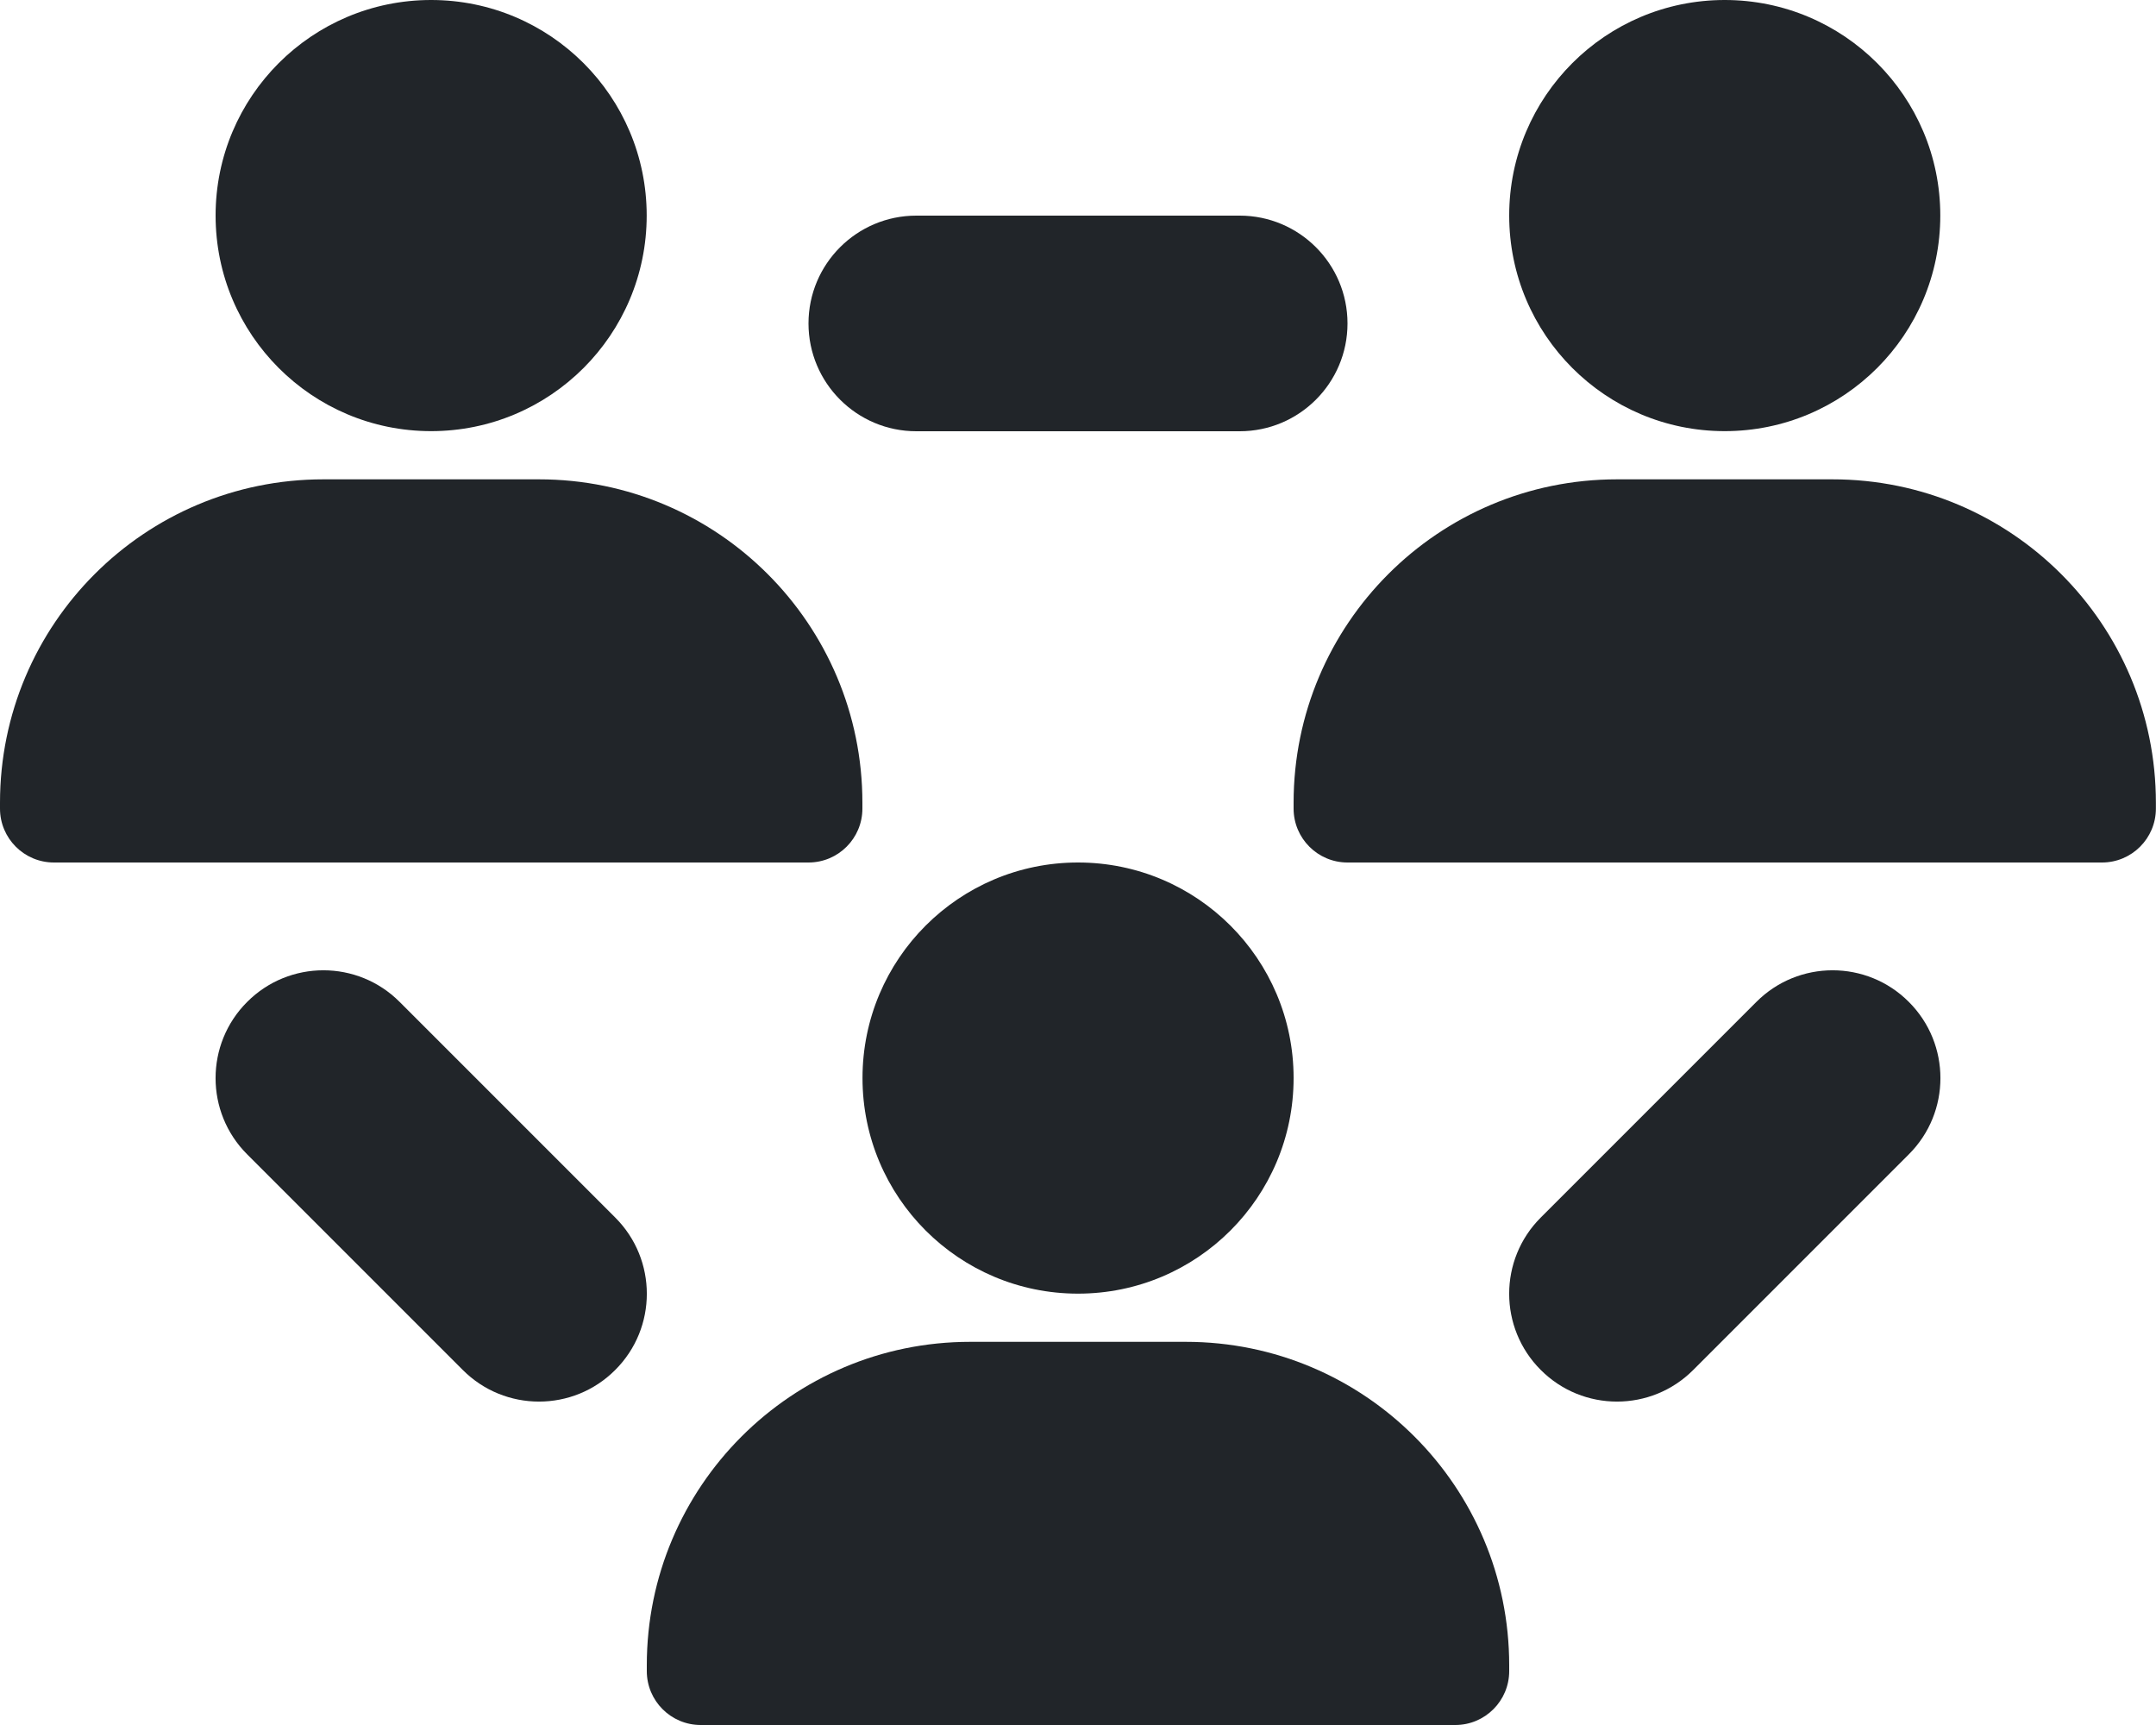
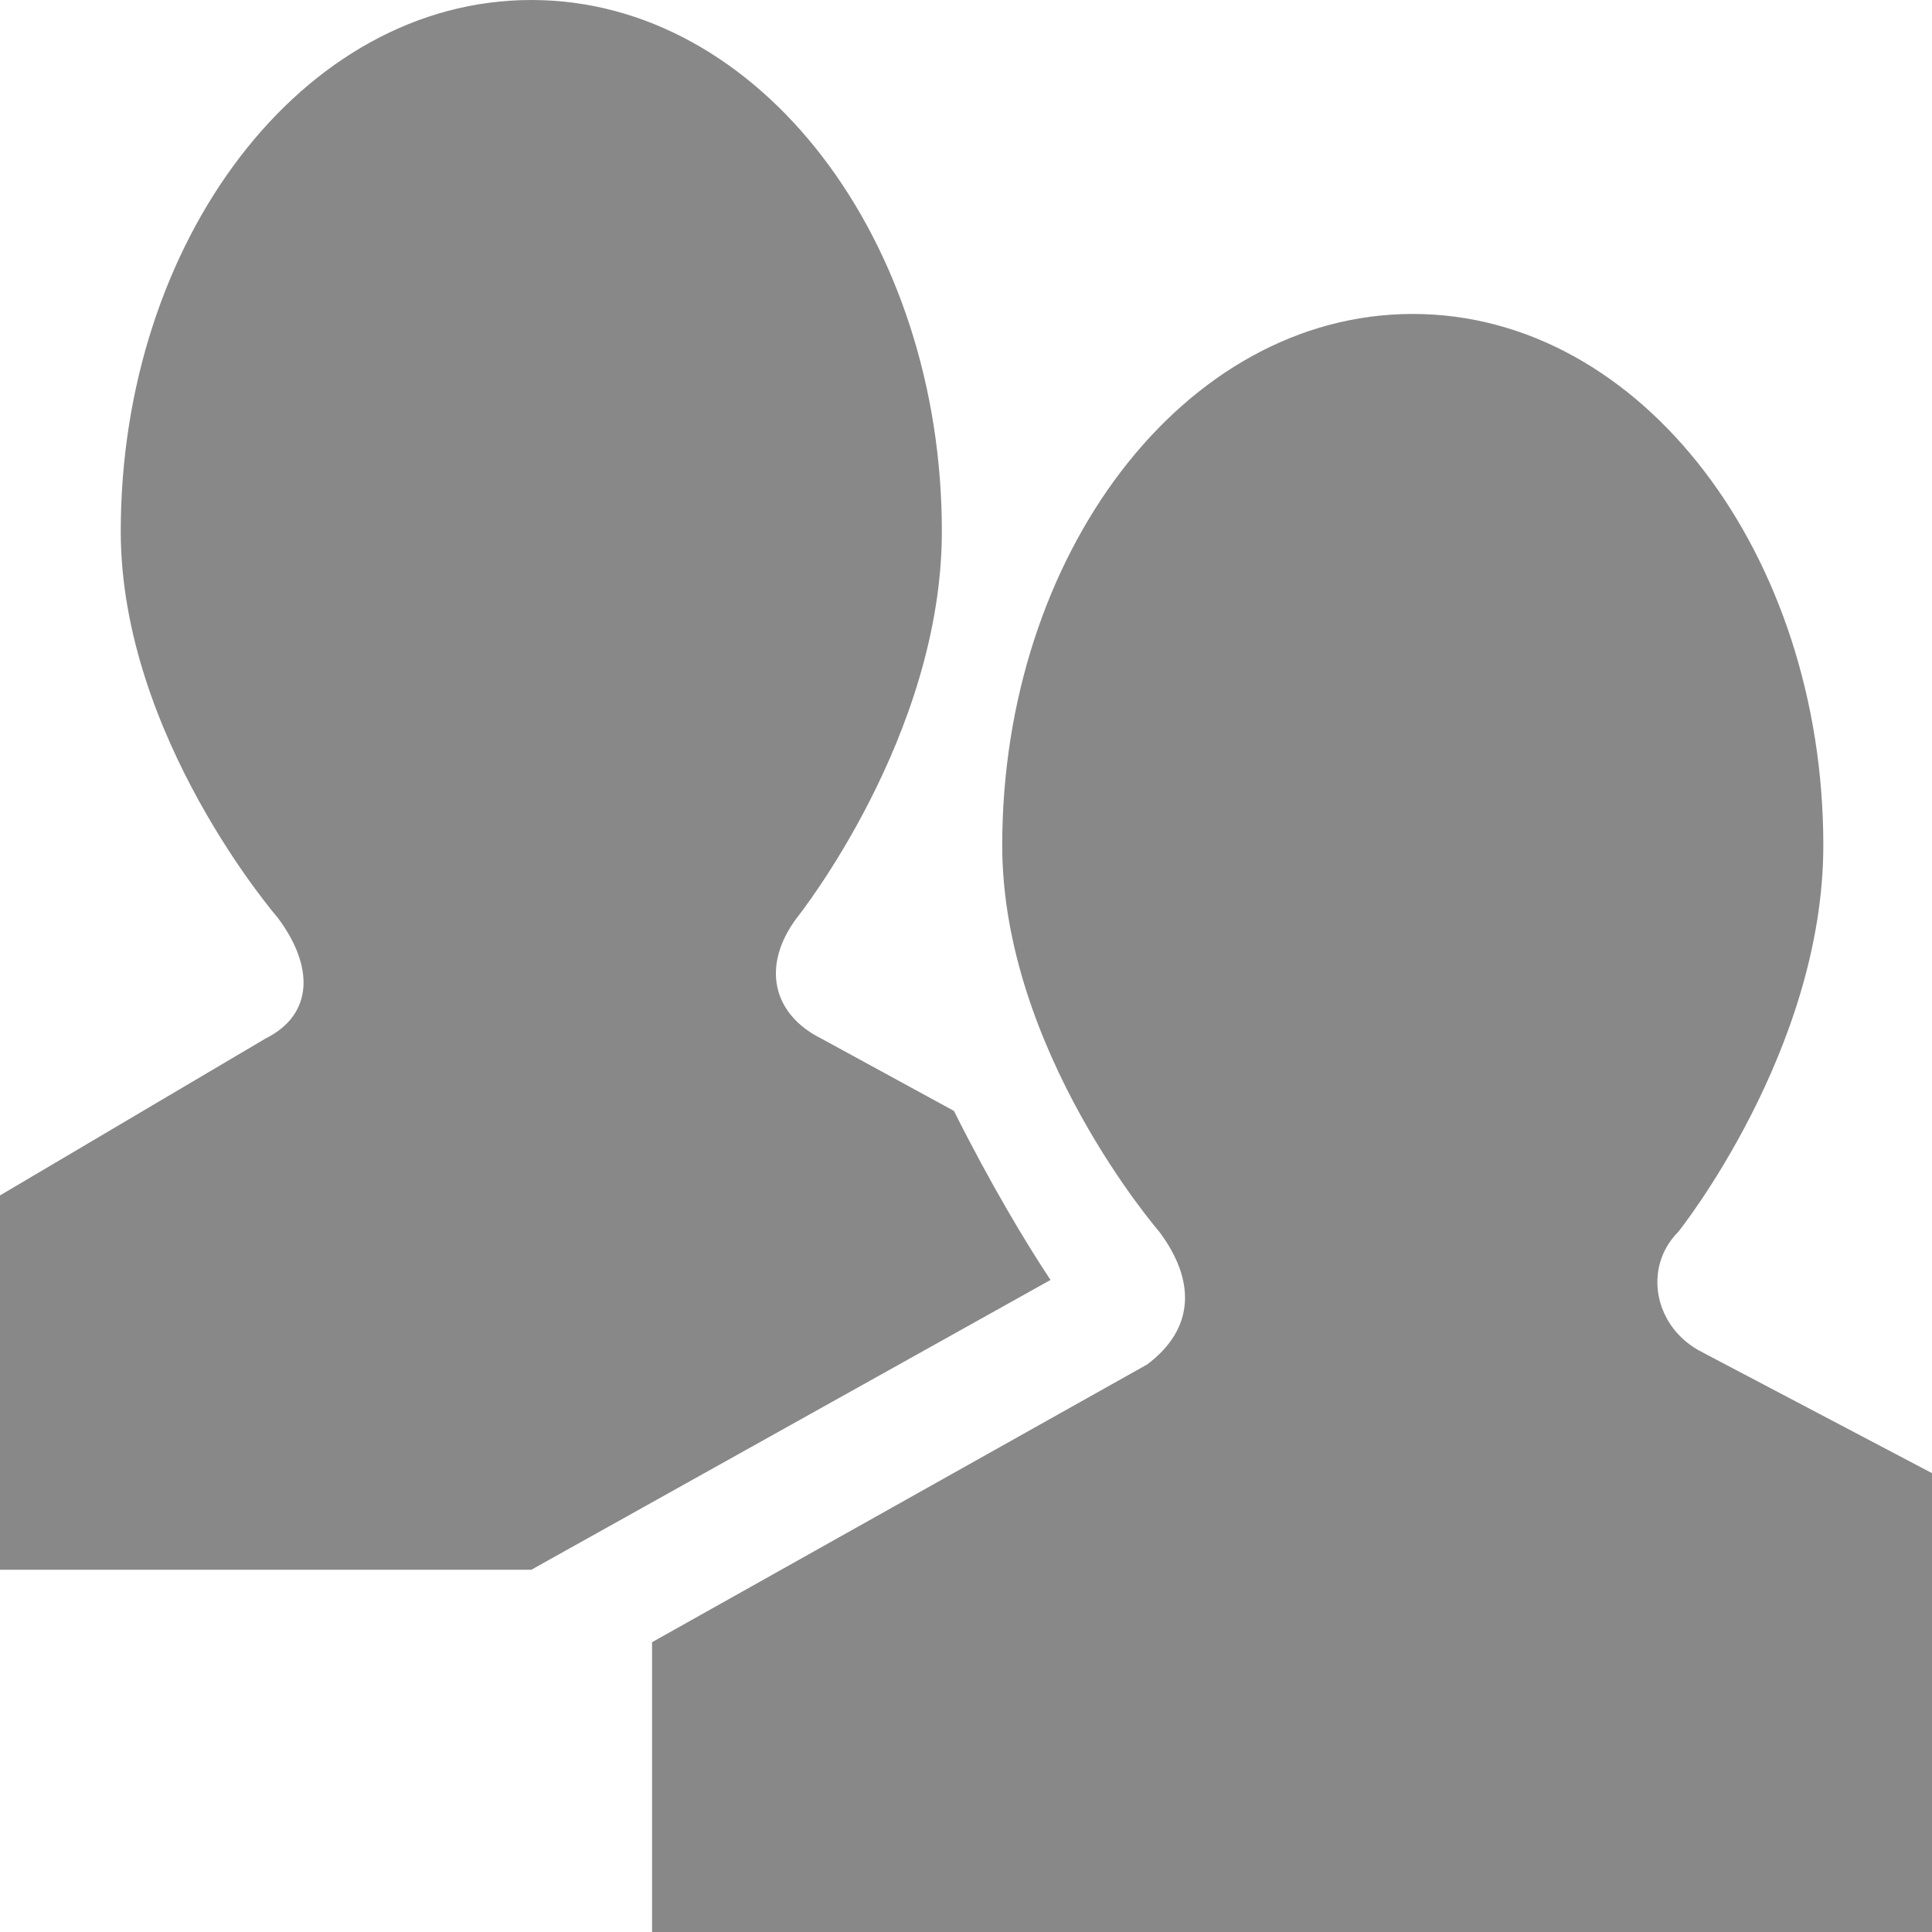
- <svg xmlns="http://www.w3.org/2000/svg" width="20" height="16" viewBox="0 0 20 16" fill="none" preserveAspectRatio="xMinYMid meet">
-   <path d="M3.999 3.999C5.104 3.999 5.999 3.104 5.999 1.999C5.999 0.895 5.104 0 3.999 0C2.895 0 2 0.895 2 1.999C2 3.104 2.895 3.999 3.999 3.999Z" fill="#212529" />
-   <path d="M12 9.999C12 11.104 11.105 11.999 10 11.999C8.896 11.999 8.001 11.104 8.001 9.999C8.001 8.895 8.896 8 10 8C11.105 8 12 8.895 12 9.999Z" fill="#212529" />
-   <path d="M6 15.446C6 13.789 7.343 12.446 9 12.446H11C12.657 12.446 14 13.789 14 15.446V15.5C14 15.776 13.776 16 13.5 16H6.5C6.224 16 6 15.776 6 15.5V15.446Z" fill="#212529" />
-   <path d="M0 7.446C0 5.789 1.343 4.446 3 4.446H5C6.657 4.446 8 5.789 8 7.446V7.5C8 7.776 7.776 8 7.5 8L0.5 8C0.224 8 0 7.776 0 7.5V7.446Z" fill="#212529" />
-   <path d="M15.999 3.999C17.104 3.999 17.999 3.104 17.999 1.999C17.999 0.895 17.104 0 15.999 0C14.895 0 14 0.895 14 1.999C14 3.104 14.895 3.999 15.999 3.999Z" fill="#212529" />
-   <path d="M12 7.446C12 5.789 13.343 4.446 15 4.446H16.999C18.656 4.446 19.999 5.789 19.999 7.446V7.5C19.999 7.776 19.775 8 19.499 8H12.5C12.224 8 12 7.776 12 7.5V7.446Z" fill="#212529" />
-   <path d="M2.293 10.707C1.902 10.317 1.902 9.683 2.293 9.293C2.683 8.902 3.317 8.902 3.707 9.293L5.707 11.293C6.098 11.683 6.098 12.317 5.707 12.707C5.317 13.098 4.683 13.098 4.293 12.707L2.293 10.707Z" fill="#212529" />
-   <path d="M17.707 9.293C18.098 9.683 18.098 10.317 17.707 10.707L15.707 12.707C15.317 13.098 14.683 13.098 14.293 12.707C13.902 12.317 13.902 11.683 14.293 11.293L16.293 9.293C16.683 8.902 17.317 8.902 17.707 9.293Z" fill="#212529" />
-   <path d="M8.5 2C7.948 2 7.5 2.448 7.5 3C7.5 3.552 7.948 4 8.5 4L11.5 4C12.052 4 12.5 3.552 12.5 3C12.5 2.448 12.052 2 11.5 2L8.5 2Z" fill="#212529" />
+ <svg xmlns="http://www.w3.org/2000/svg" width="16" height="16" viewBox="0 0 16 16" preserveAspectRatio="xMinYMid meet" overflow="visible">
+   <path d="M4.4 13H0V9.9l2.2-1.3c.4-.2.4-.6.1-1 0 0-1.3-1.5-1.3-3.2C1 2 2.5 0 4.4 0s3.4 2 3.4 4.4c0 1.7-1.2 3.2-1.2 3.2-.3.4-.2.8.2 1l1.1.6c.3.6.6 1.1.8 1.4L4.4 13zm11.6-.8l-1.9-1c-.4-.2-.5-.7-.2-1 0 0 1.2-1.5 1.2-3.2 0-2.4-1.5-4.4-3.4-4.4S8.3 4.6 8.3 7c0 1.7 1.3 3.2 1.3 3.2.3.4.3.8-.1 1.1l-4.1 2.3V16H16v-3.8z" fill="#888" />
</svg>
